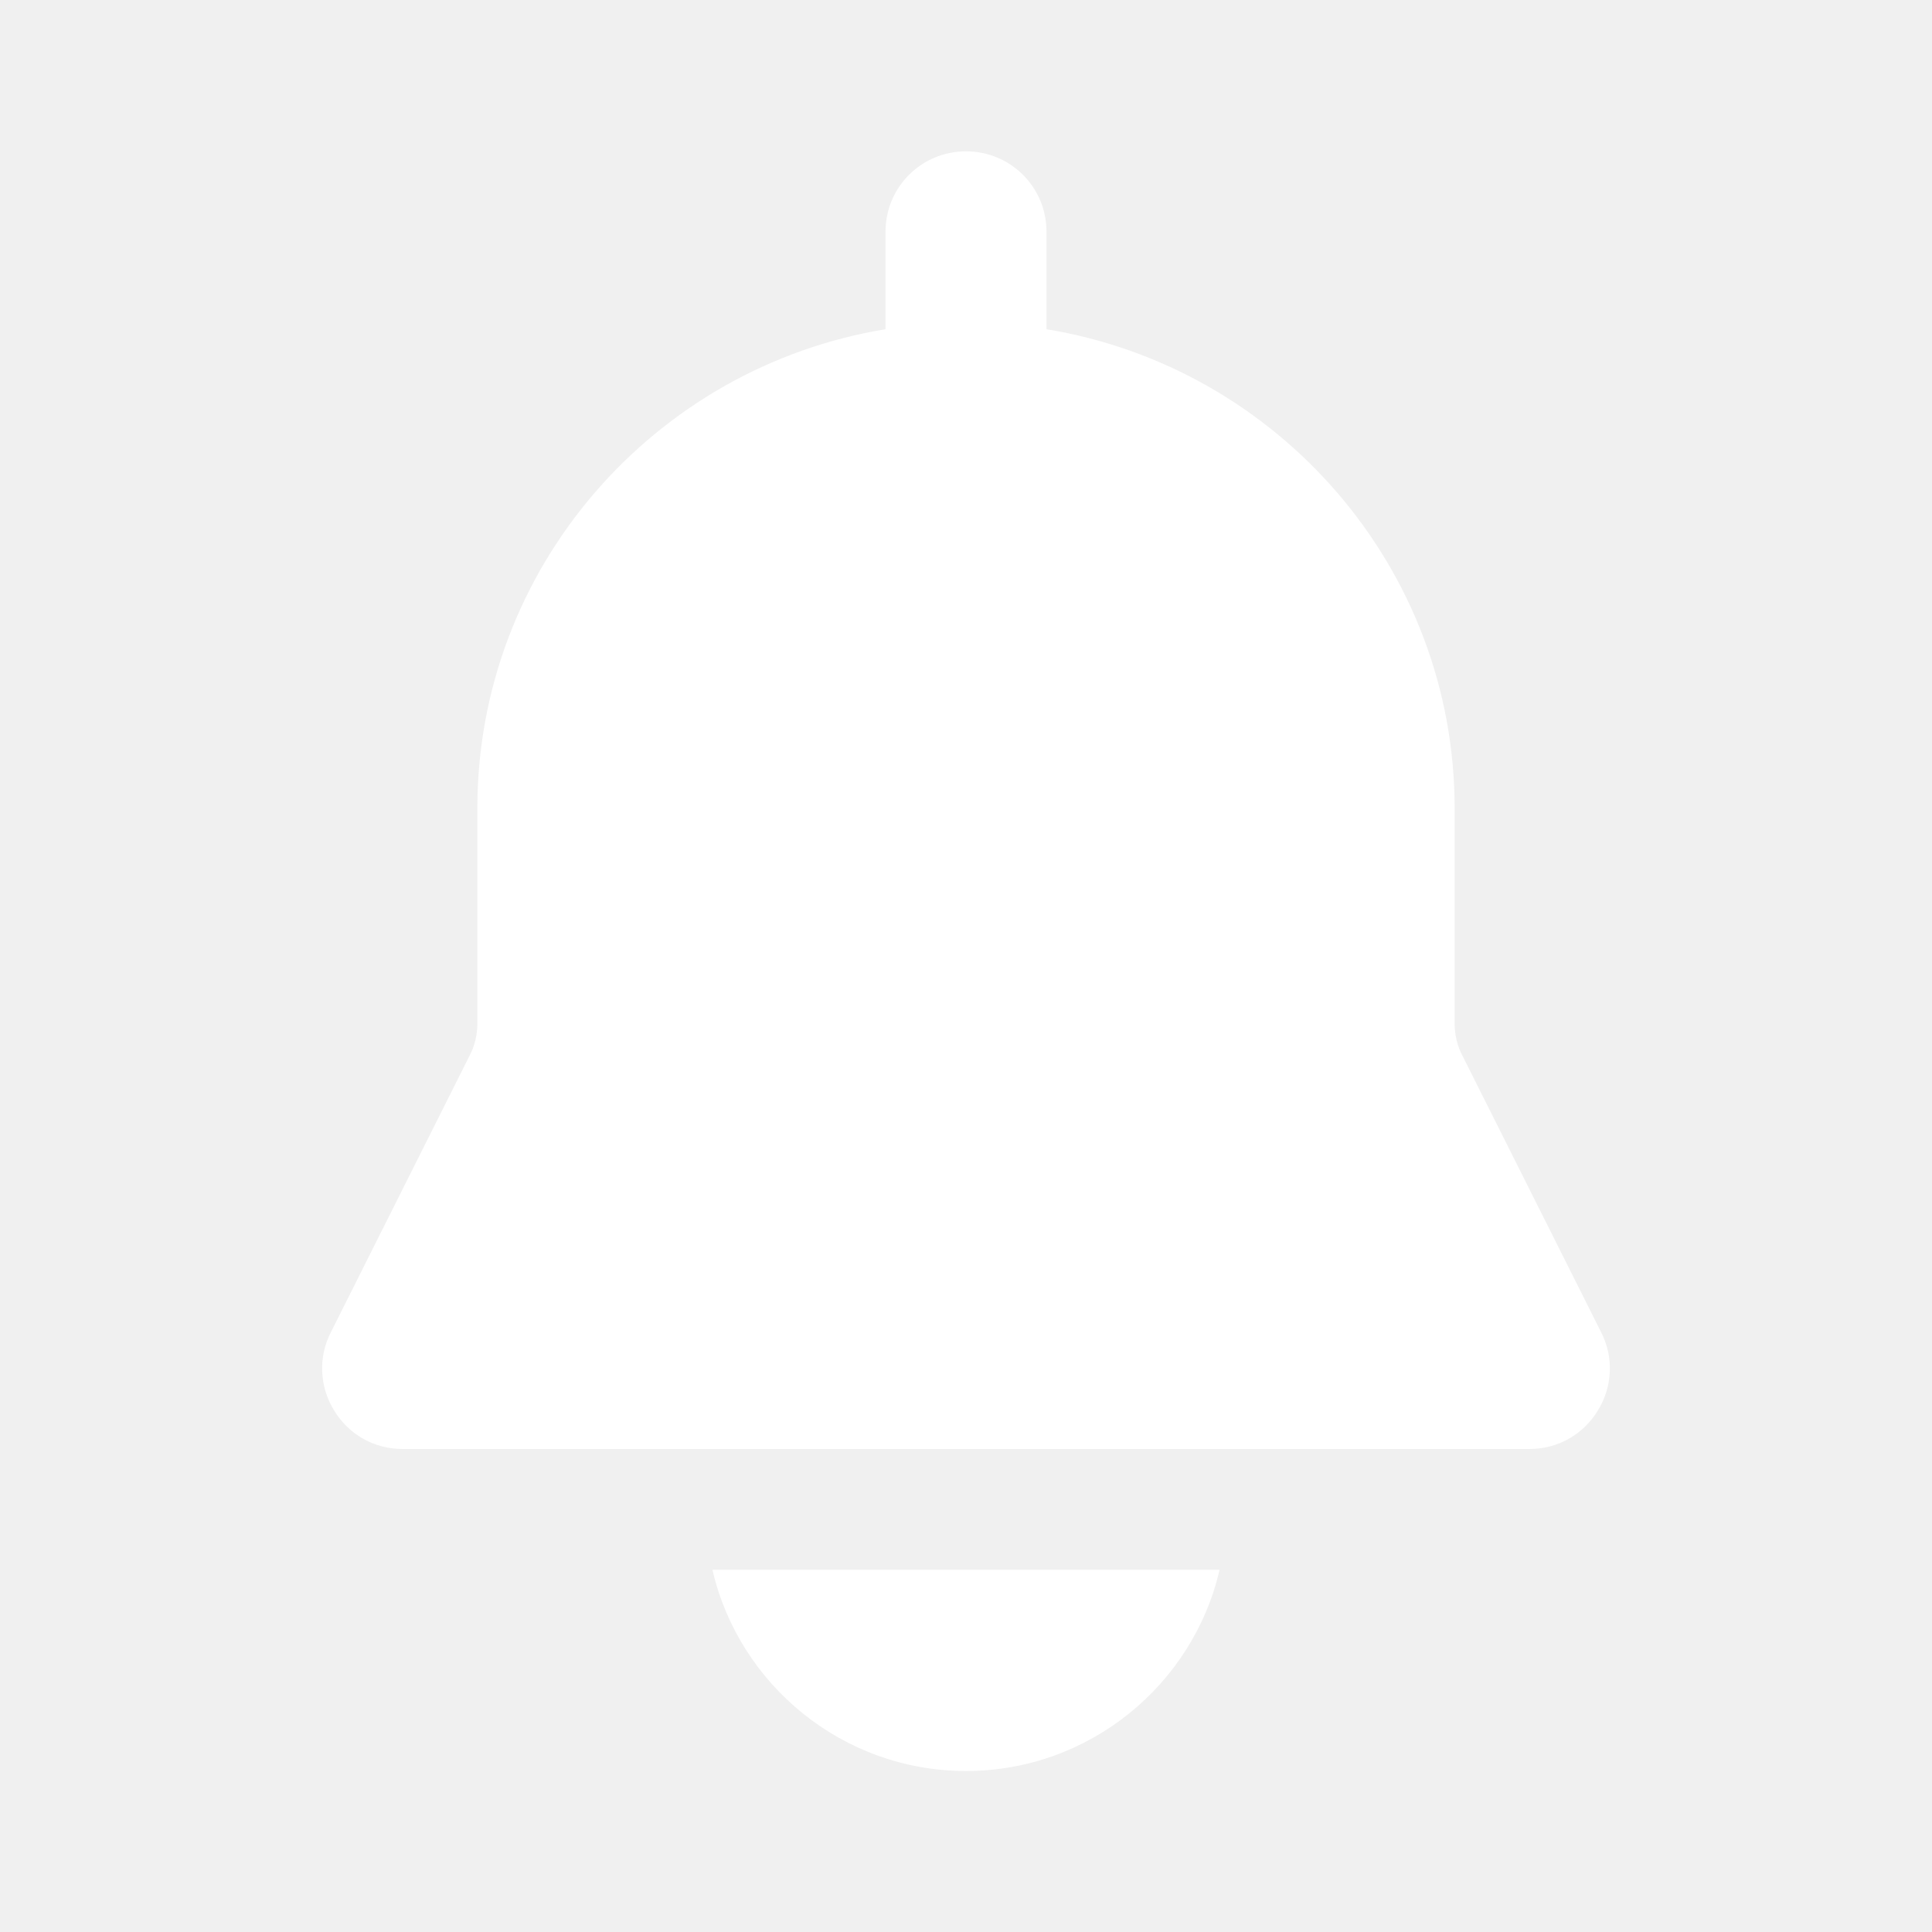
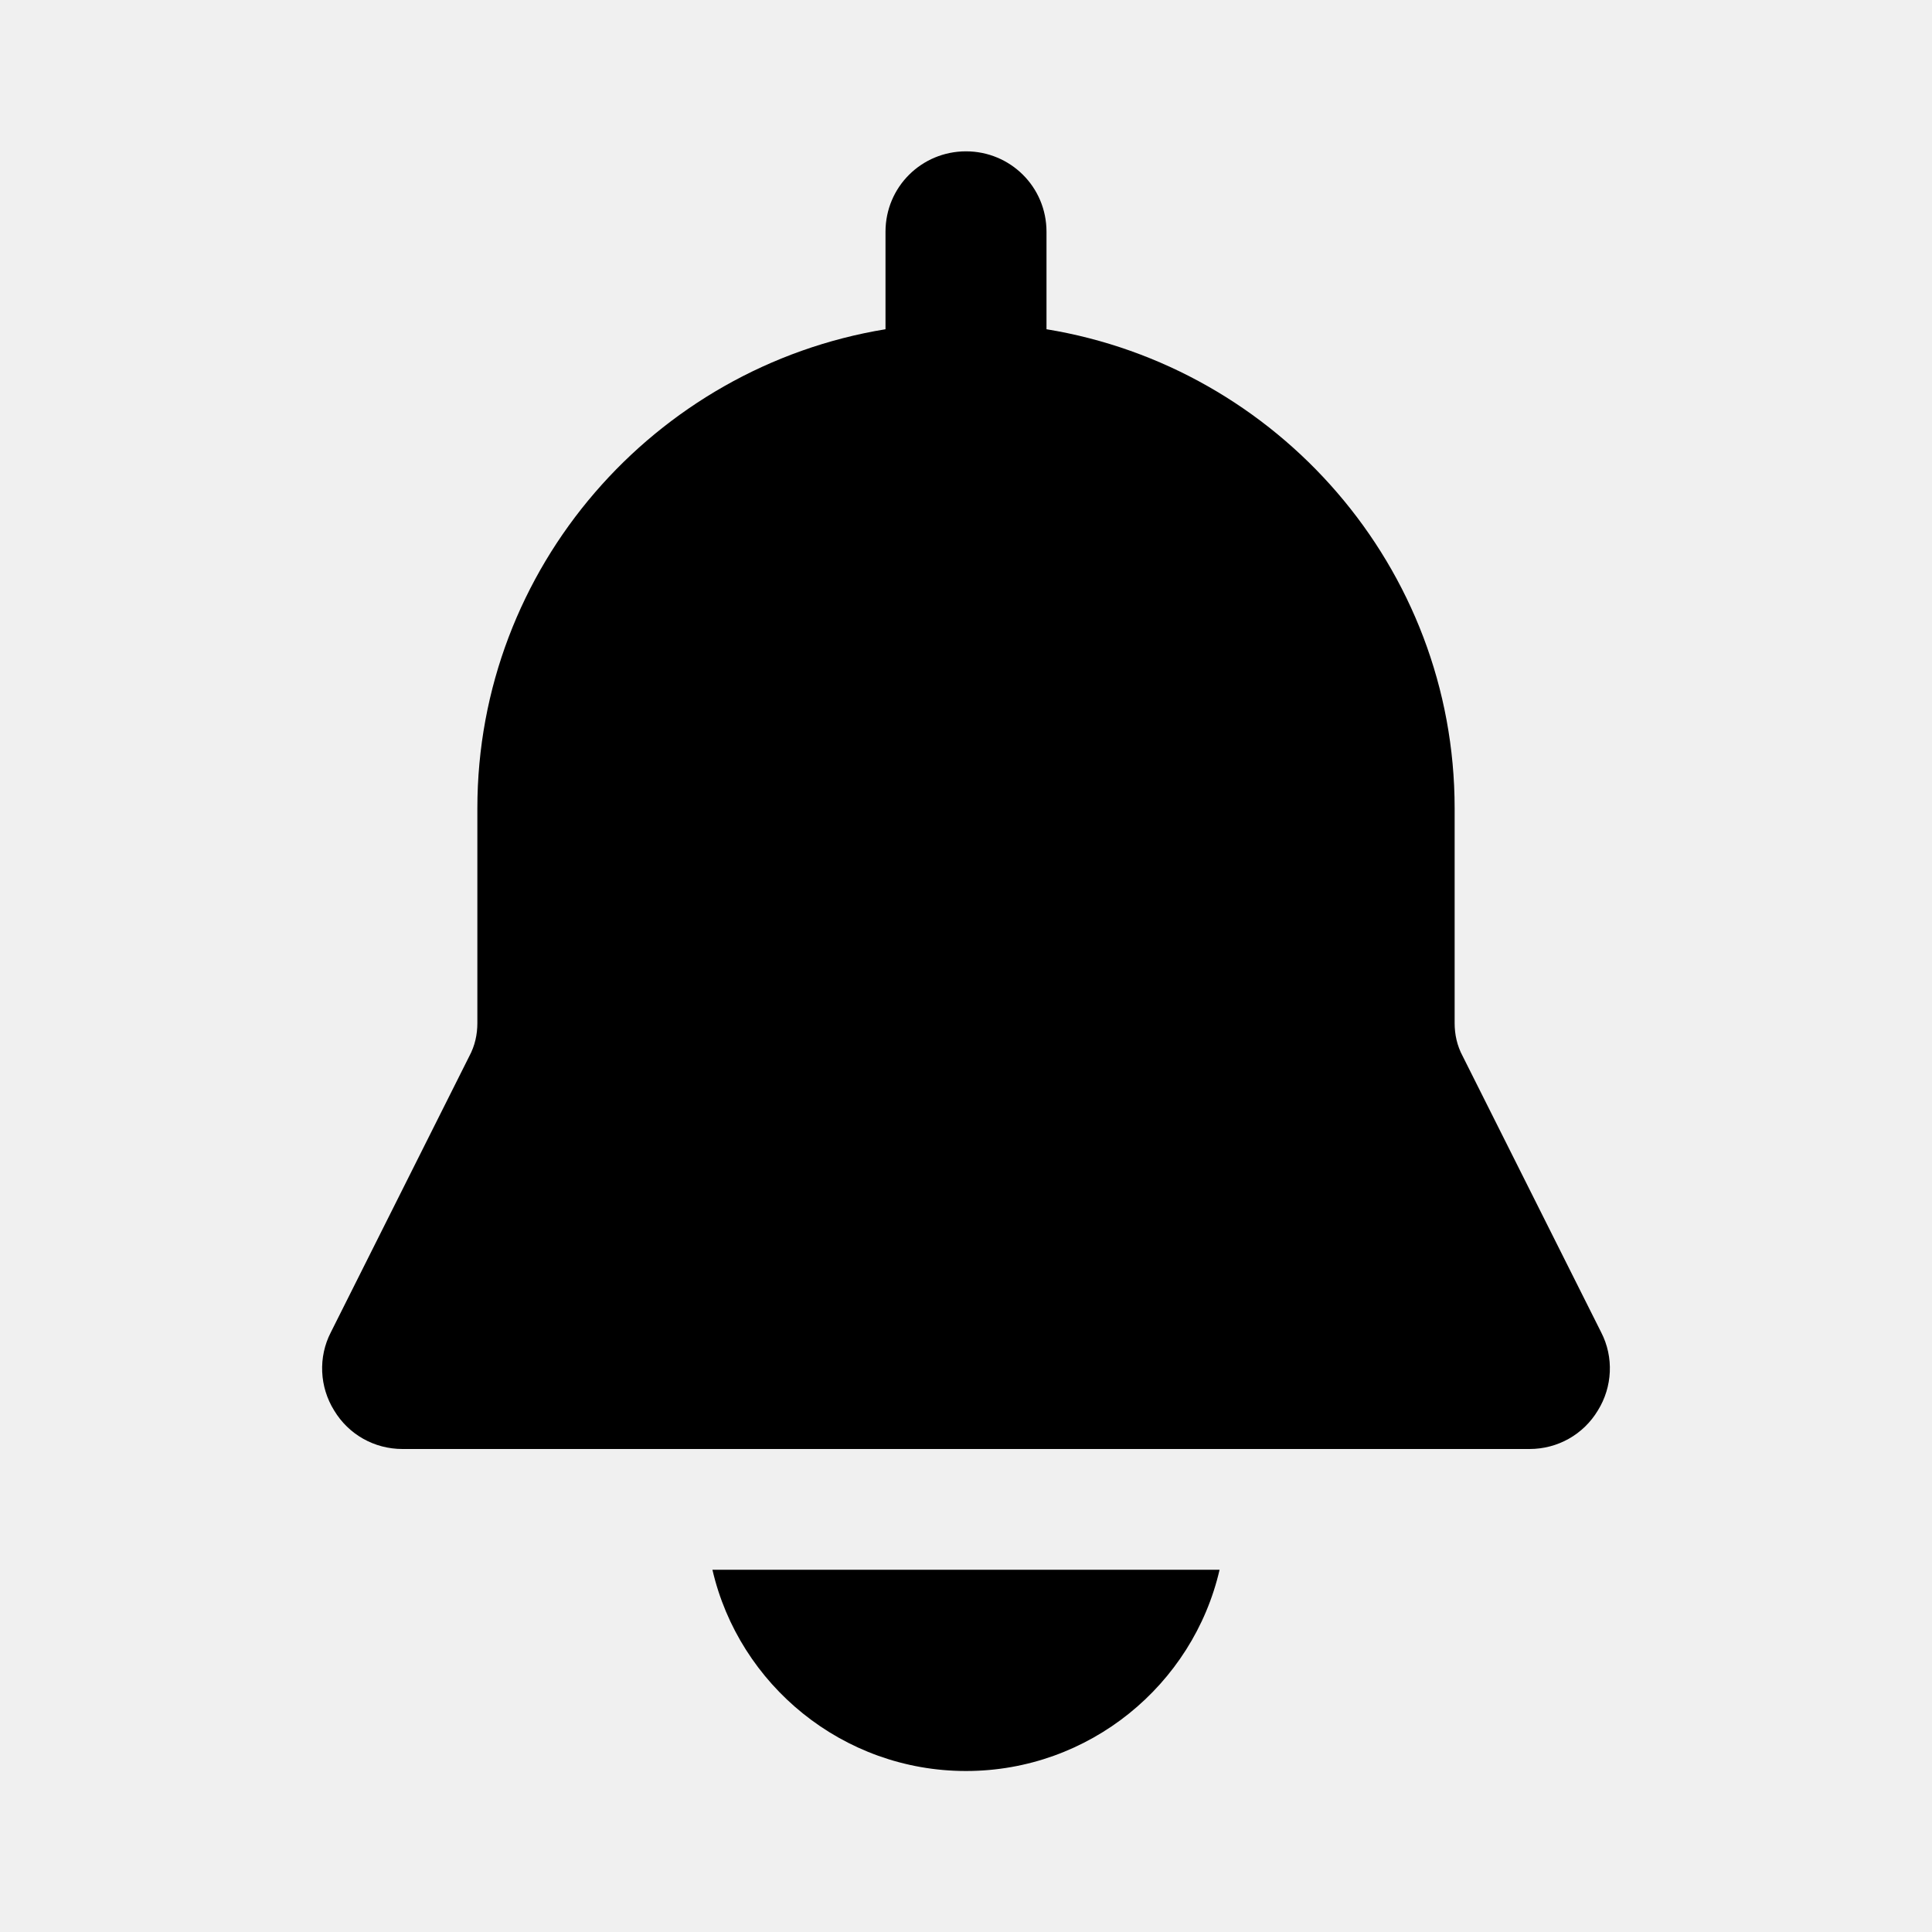
<svg xmlns="http://www.w3.org/2000/svg" version="1.1" x="0px" y="0px" viewBox="0 0 24 24" style="enable-background:new 0 0 24 24;" xml:space="preserve">
  <style type="text/css">
	.st0{fill:none;}
- 	.st1{fill:#ffffff;}
+ 	.st1{fill:#000;}
</style>
  <g id="bounding_box">
    <rect x="0" y="0" class="st0" width="24" height="24" />
  </g>
  <g id="design">
    <g>
      <path class="st1" d="M19.85,17.52C19.67,17.82,19.35,18,19,18H5c-0.35,0-0.67-0.18-0.85-0.48c-0.18-0.29-0.2-0.66-0.04-0.97    l1.72-3.43c0.07-0.13,0.1-0.27,0.1-0.41v-2.67c0-2.99,2.2-5.48,5.07-5.95V2.88c0-0.56,0.45-1,1-1s1,0.44,1,1v1.21    c2.87,0.47,5.07,2.96,5.07,5.95v2.67c0,0.14,0.03,0.28,0.1,0.41l1.72,3.43C20.05,16.86,20.03,17.23,19.85,17.52z" />
    </g>
    <g>
      <path class="st1" d="M8.85,19.5h6.3C14.82,20.93,13.53,22,12,22S9.18,20.93,8.85,19.5z" />
    </g>
  </g>
</svg>
